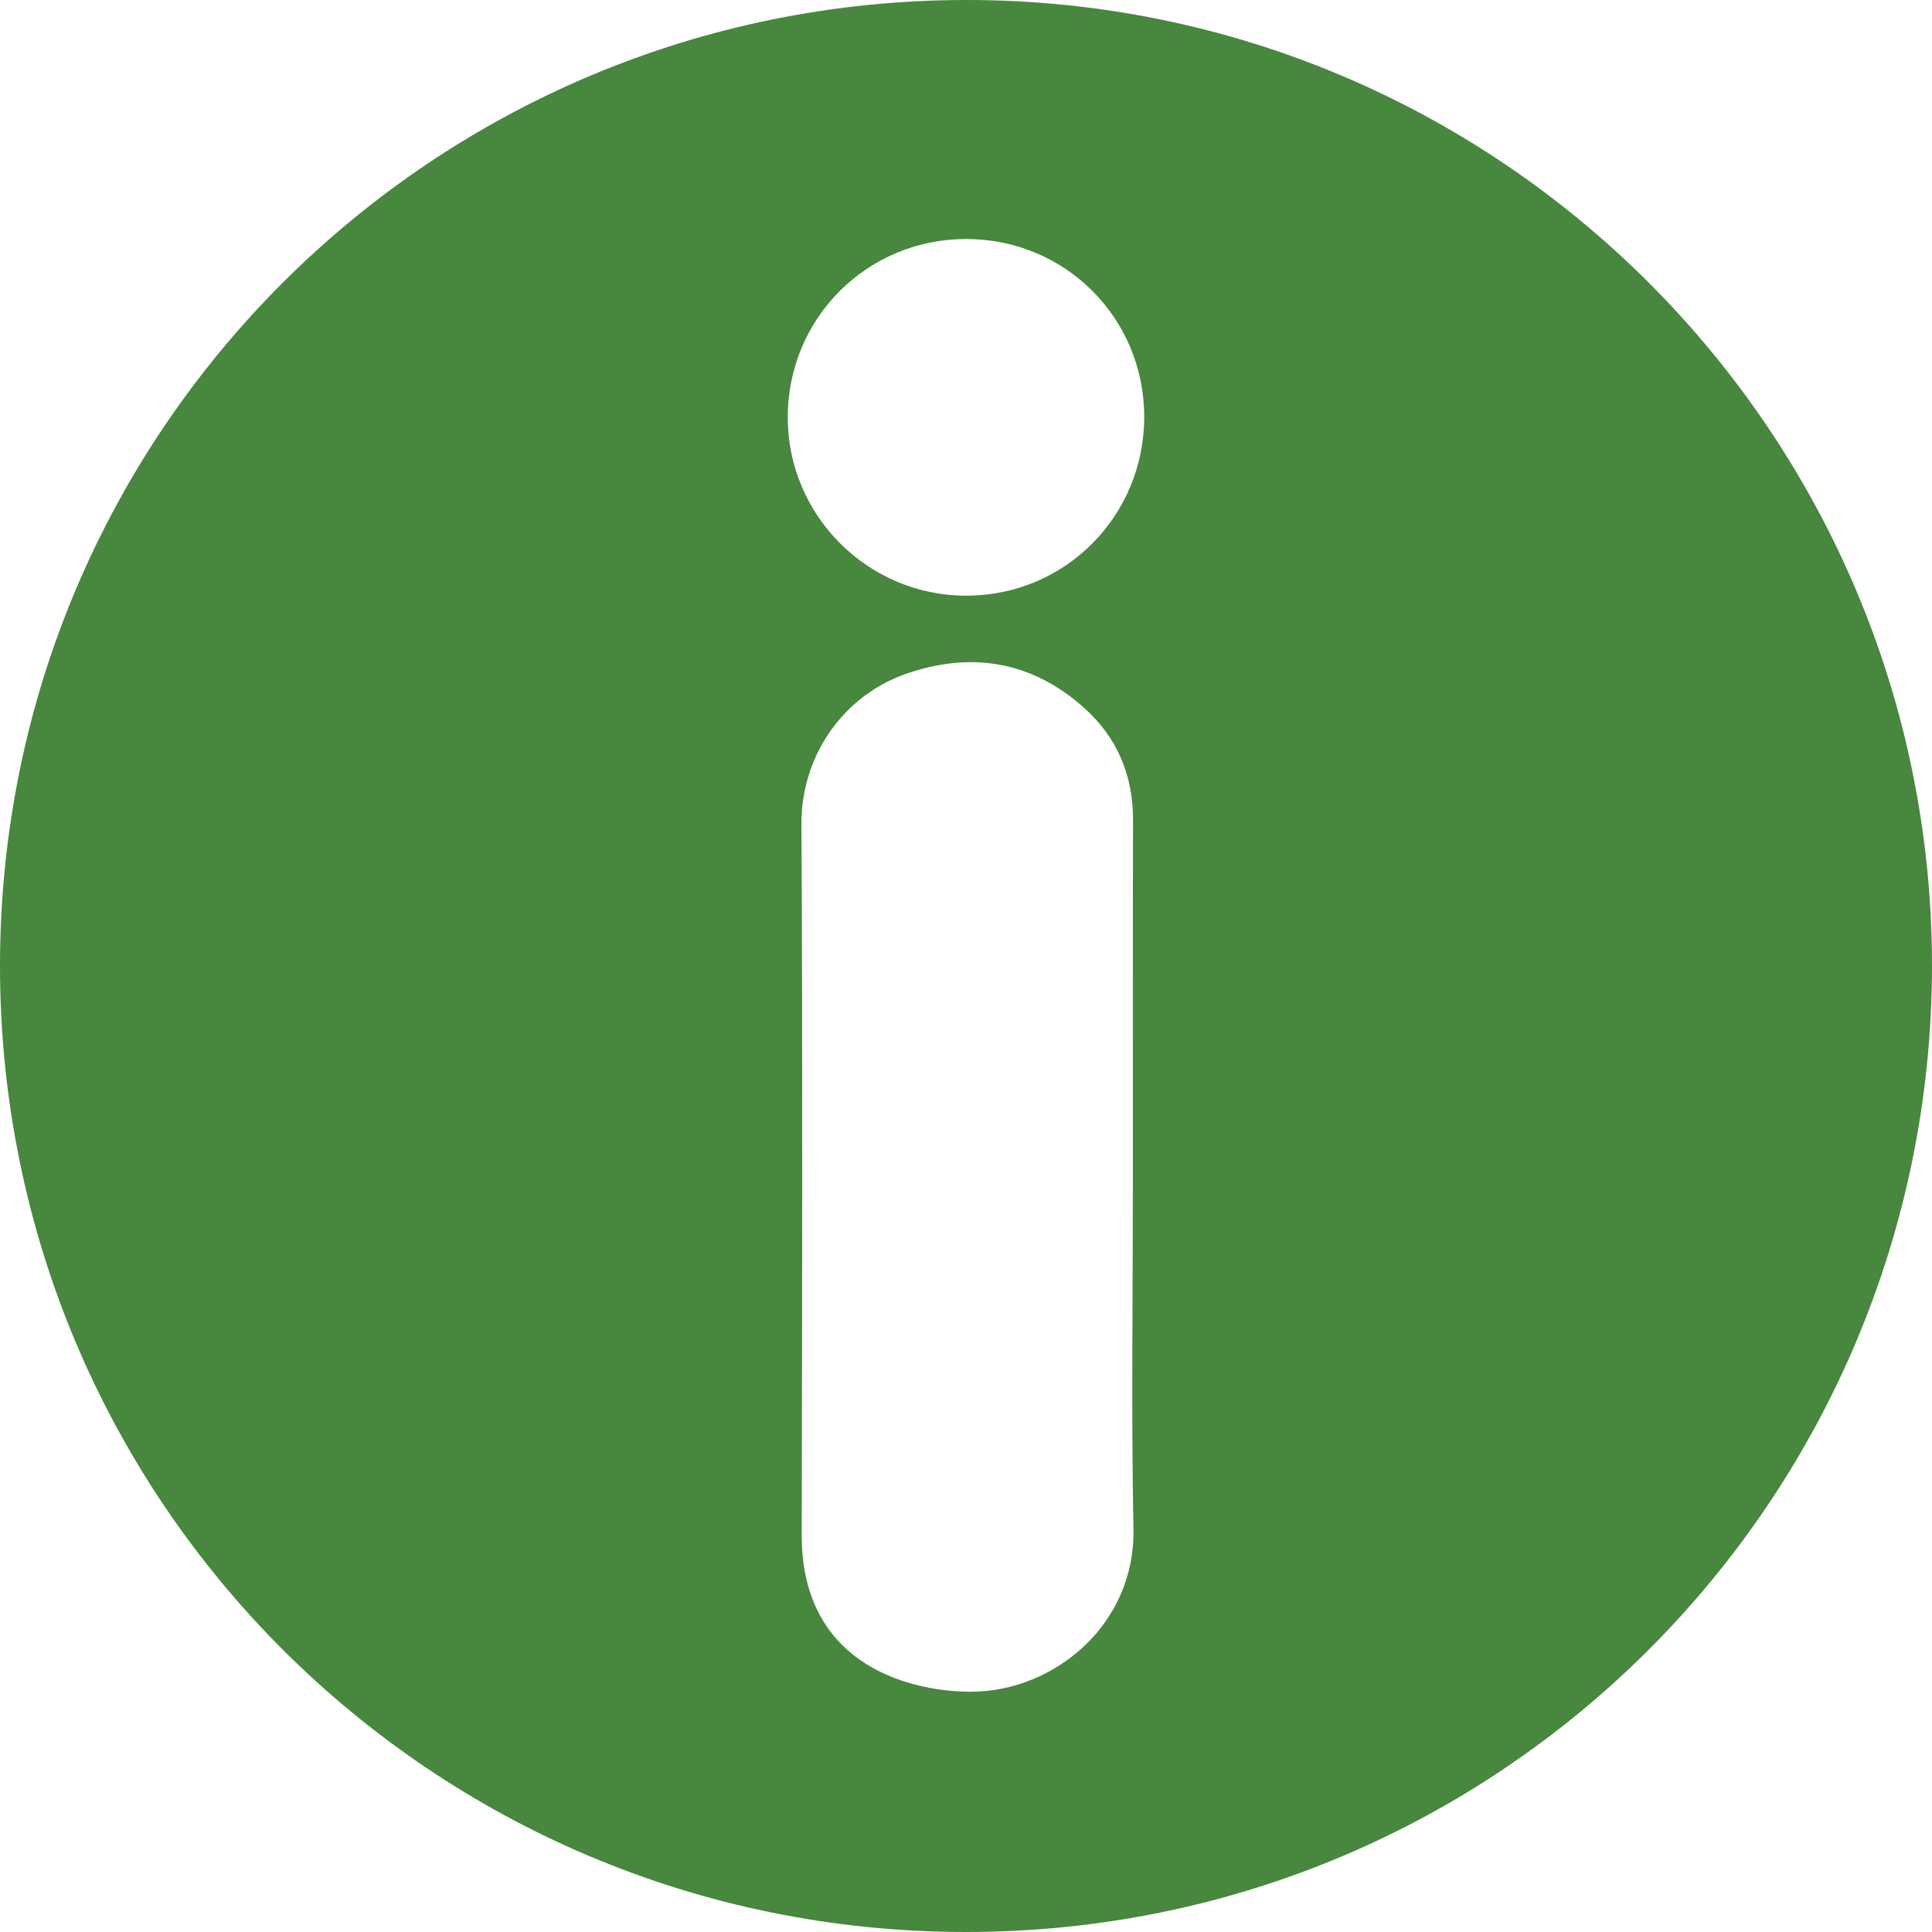
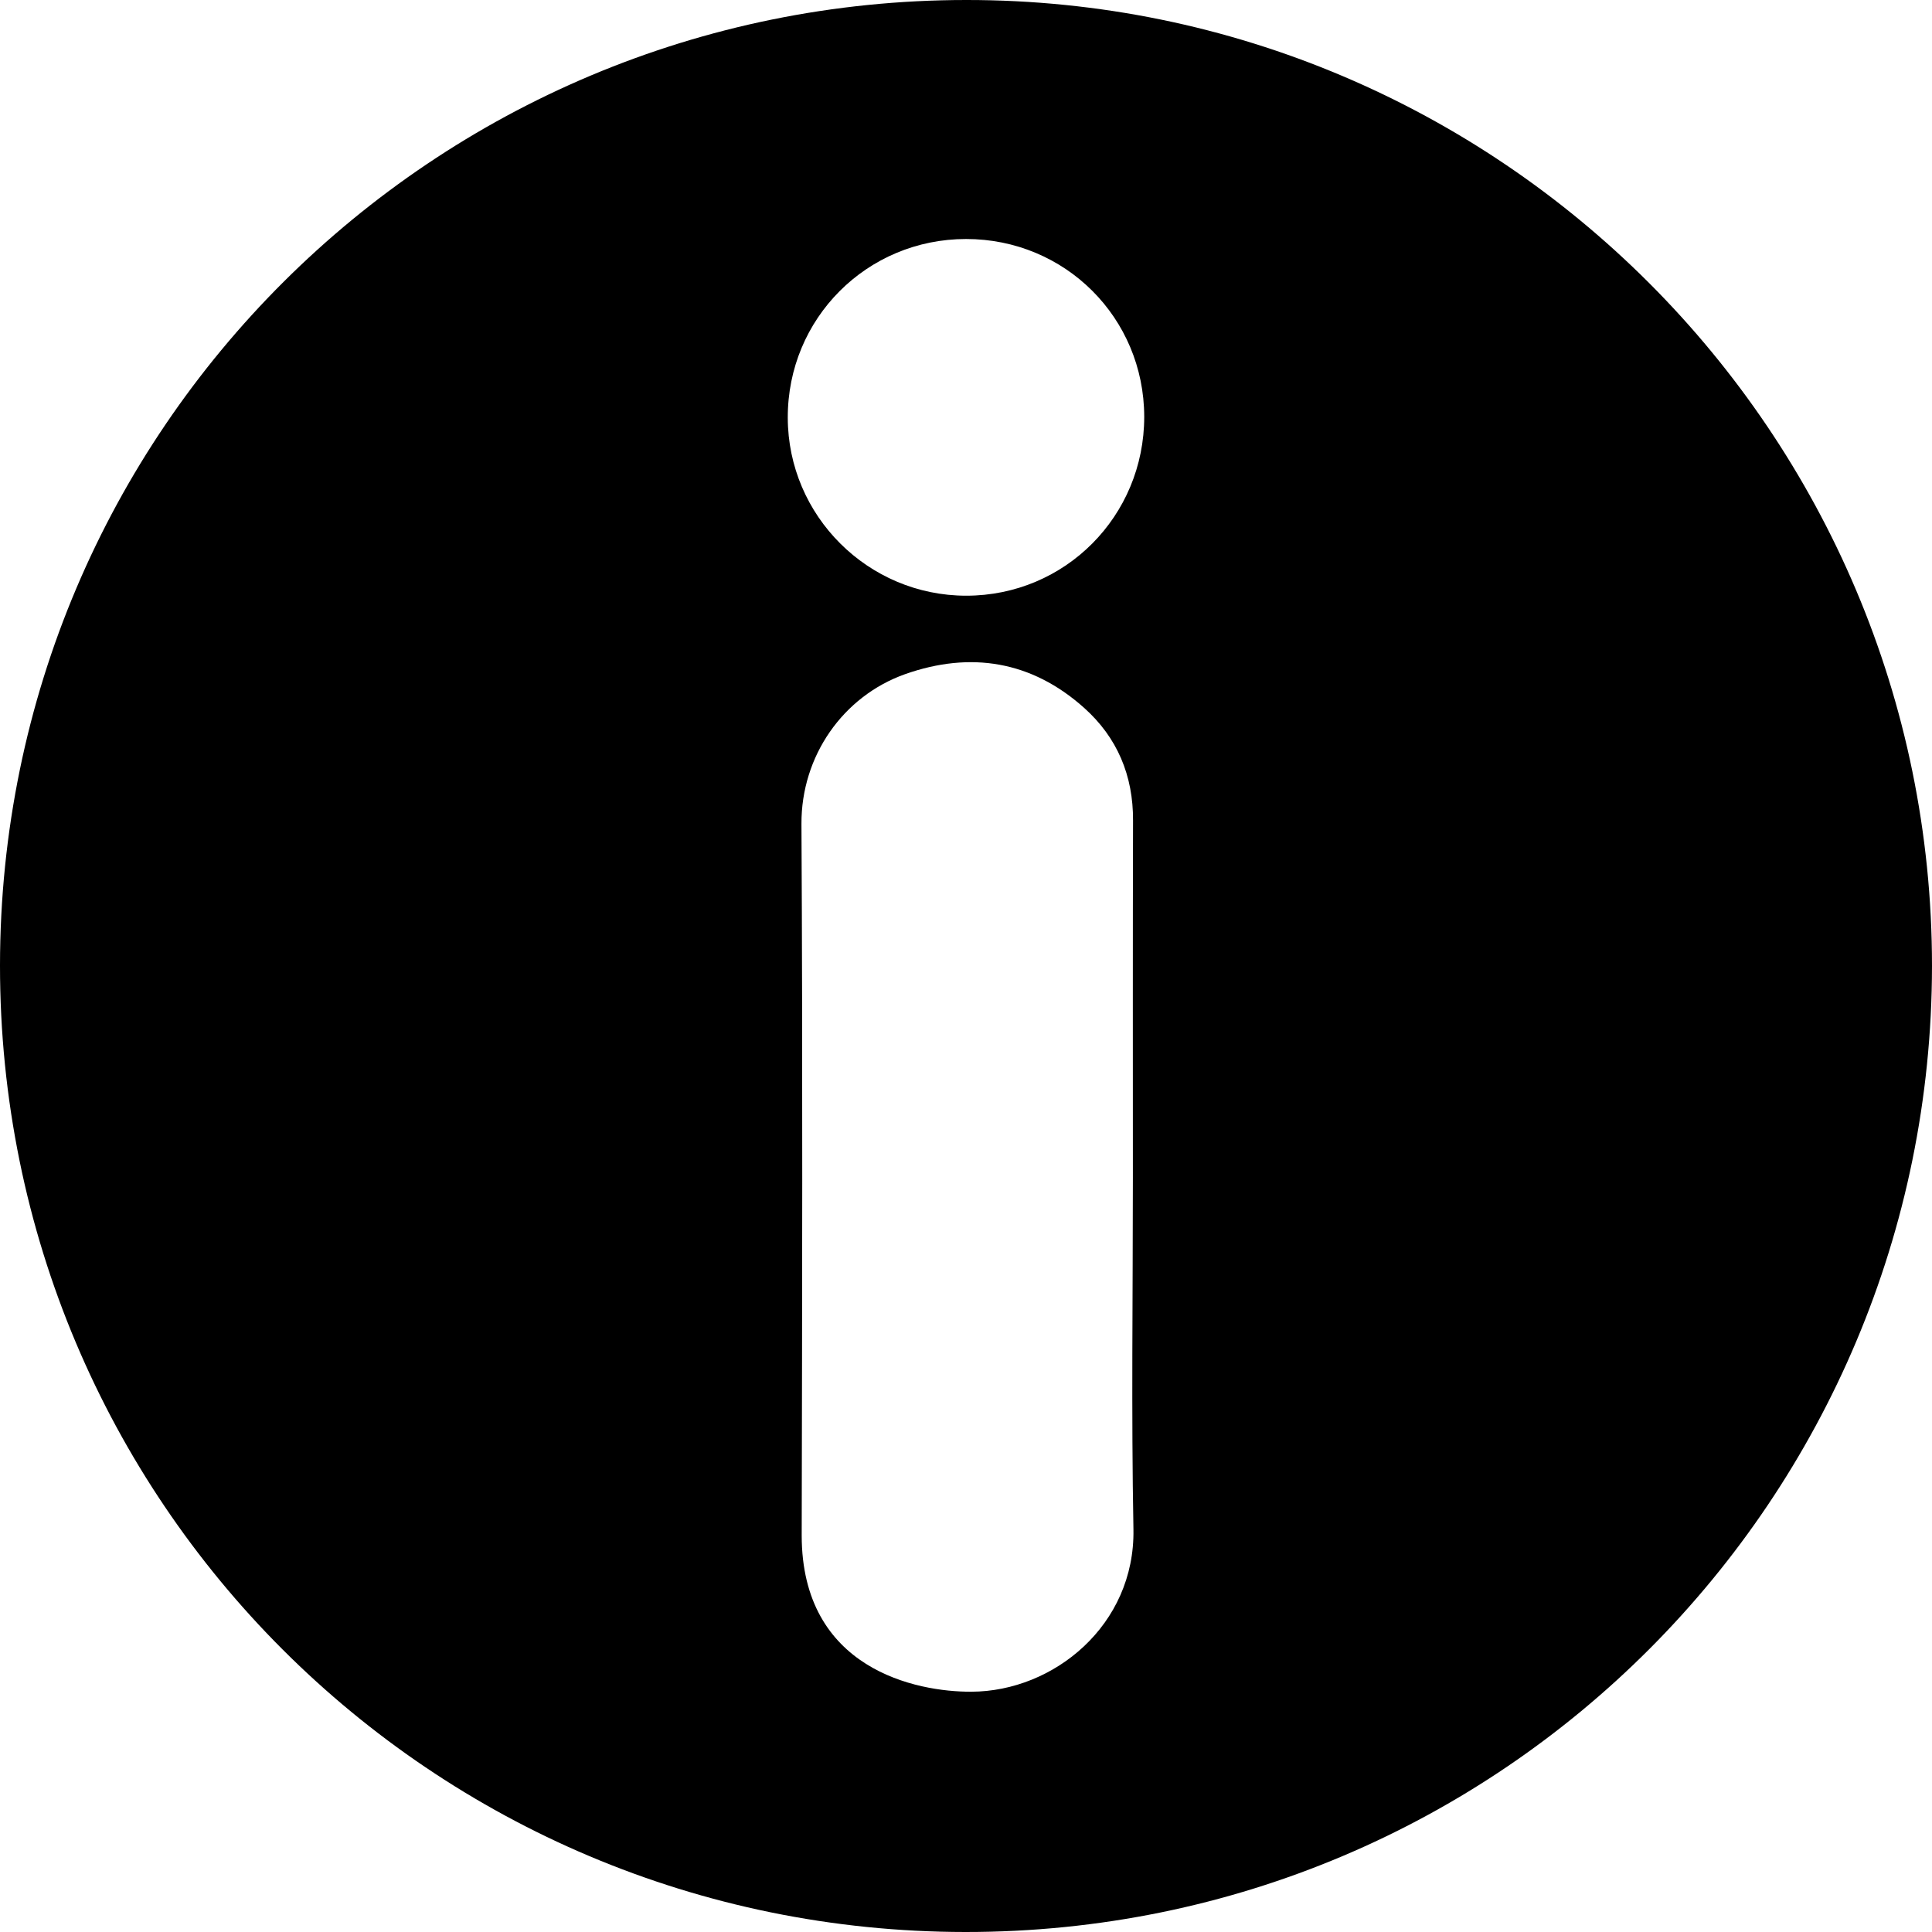
<svg xmlns="http://www.w3.org/2000/svg" width="24" height="24" viewBox="0 0 24 24" fill="none">
-   <path d="M24 12C23.995 18.605 18.663 24.004 11.992 24C5.367 23.996 -0.002 18.648 4.45679e-07 11.993C0.004 5.332 5.394 0.002 12.003 1.77833e-06C18.626 -0.004 24 5.377 24 12ZM14.073 14.628C14.073 13.149 14.071 11.673 14.075 10.194C14.078 9.633 13.878 9.16 13.466 8.792C12.814 8.21 12.058 8.088 11.245 8.374C10.47 8.649 9.952 9.394 9.956 10.235C9.972 13.182 9.965 16.128 9.959 19.073C9.959 20.736 11.386 21.019 12.067 21.015C13.092 21.012 14.1 20.186 14.08 19C14.053 17.543 14.073 16.085 14.073 14.628ZM14.214 5.177C14.212 3.948 13.232 2.969 12.001 2.969C10.768 2.969 9.783 3.957 9.786 5.189C9.788 6.407 10.783 7.4 12.003 7.4C13.232 7.4 14.214 6.411 14.214 5.177Z" fill="#47873E" />
+   <path d="M24 12C23.995 18.605 18.663 24.004 11.992 24C5.367 23.996 -0.002 18.648 4.45679e-07 11.993C0.004 5.332 5.394 0.002 12.003 1.77833e-06C18.626 -0.004 24 5.377 24 12ZM14.073 14.628C14.073 13.149 14.071 11.673 14.075 10.194C14.078 9.633 13.878 9.16 13.466 8.792C12.814 8.21 12.058 8.088 11.245 8.374C10.47 8.649 9.952 9.394 9.956 10.235C9.972 13.182 9.965 16.128 9.959 19.073C9.959 20.736 11.386 21.019 12.067 21.015C13.092 21.012 14.1 20.186 14.08 19C14.053 17.543 14.073 16.085 14.073 14.628ZM14.214 5.177C14.212 3.948 13.232 2.969 12.001 2.969C10.768 2.969 9.783 3.957 9.786 5.189C9.788 6.407 10.783 7.4 12.003 7.4C13.232 7.4 14.214 6.411 14.214 5.177Z" fill="black" />
</svg>
